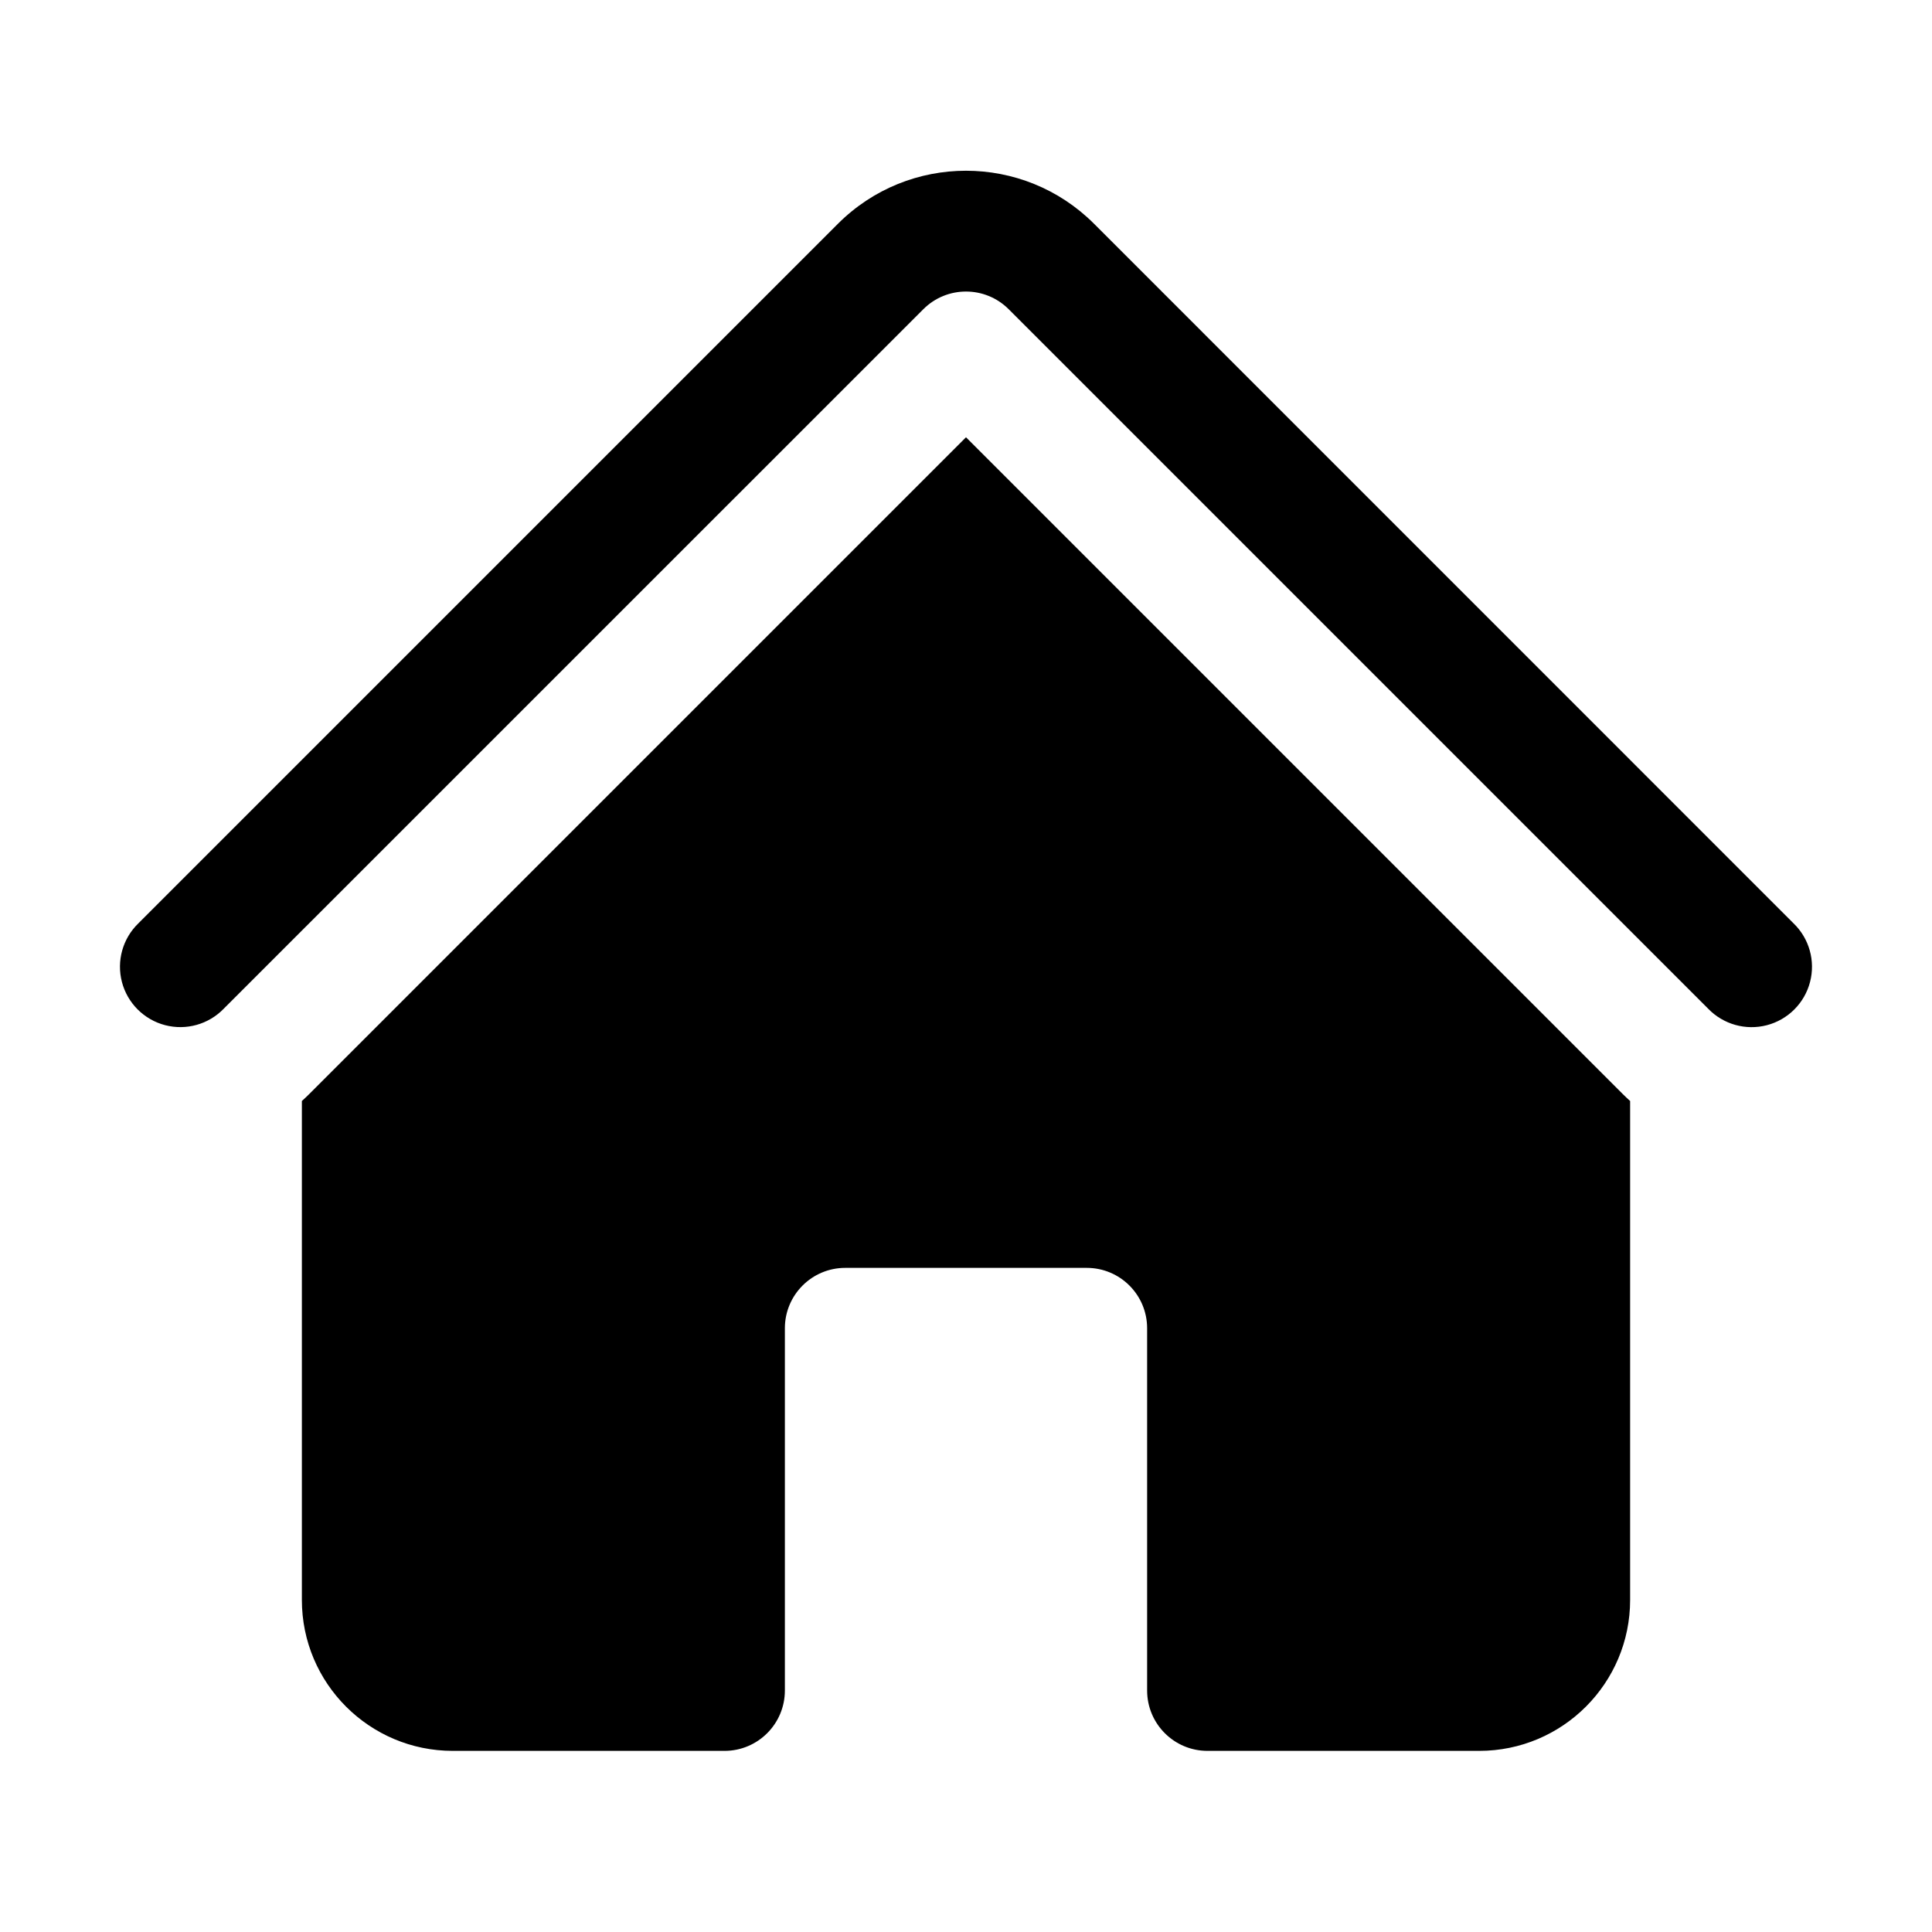
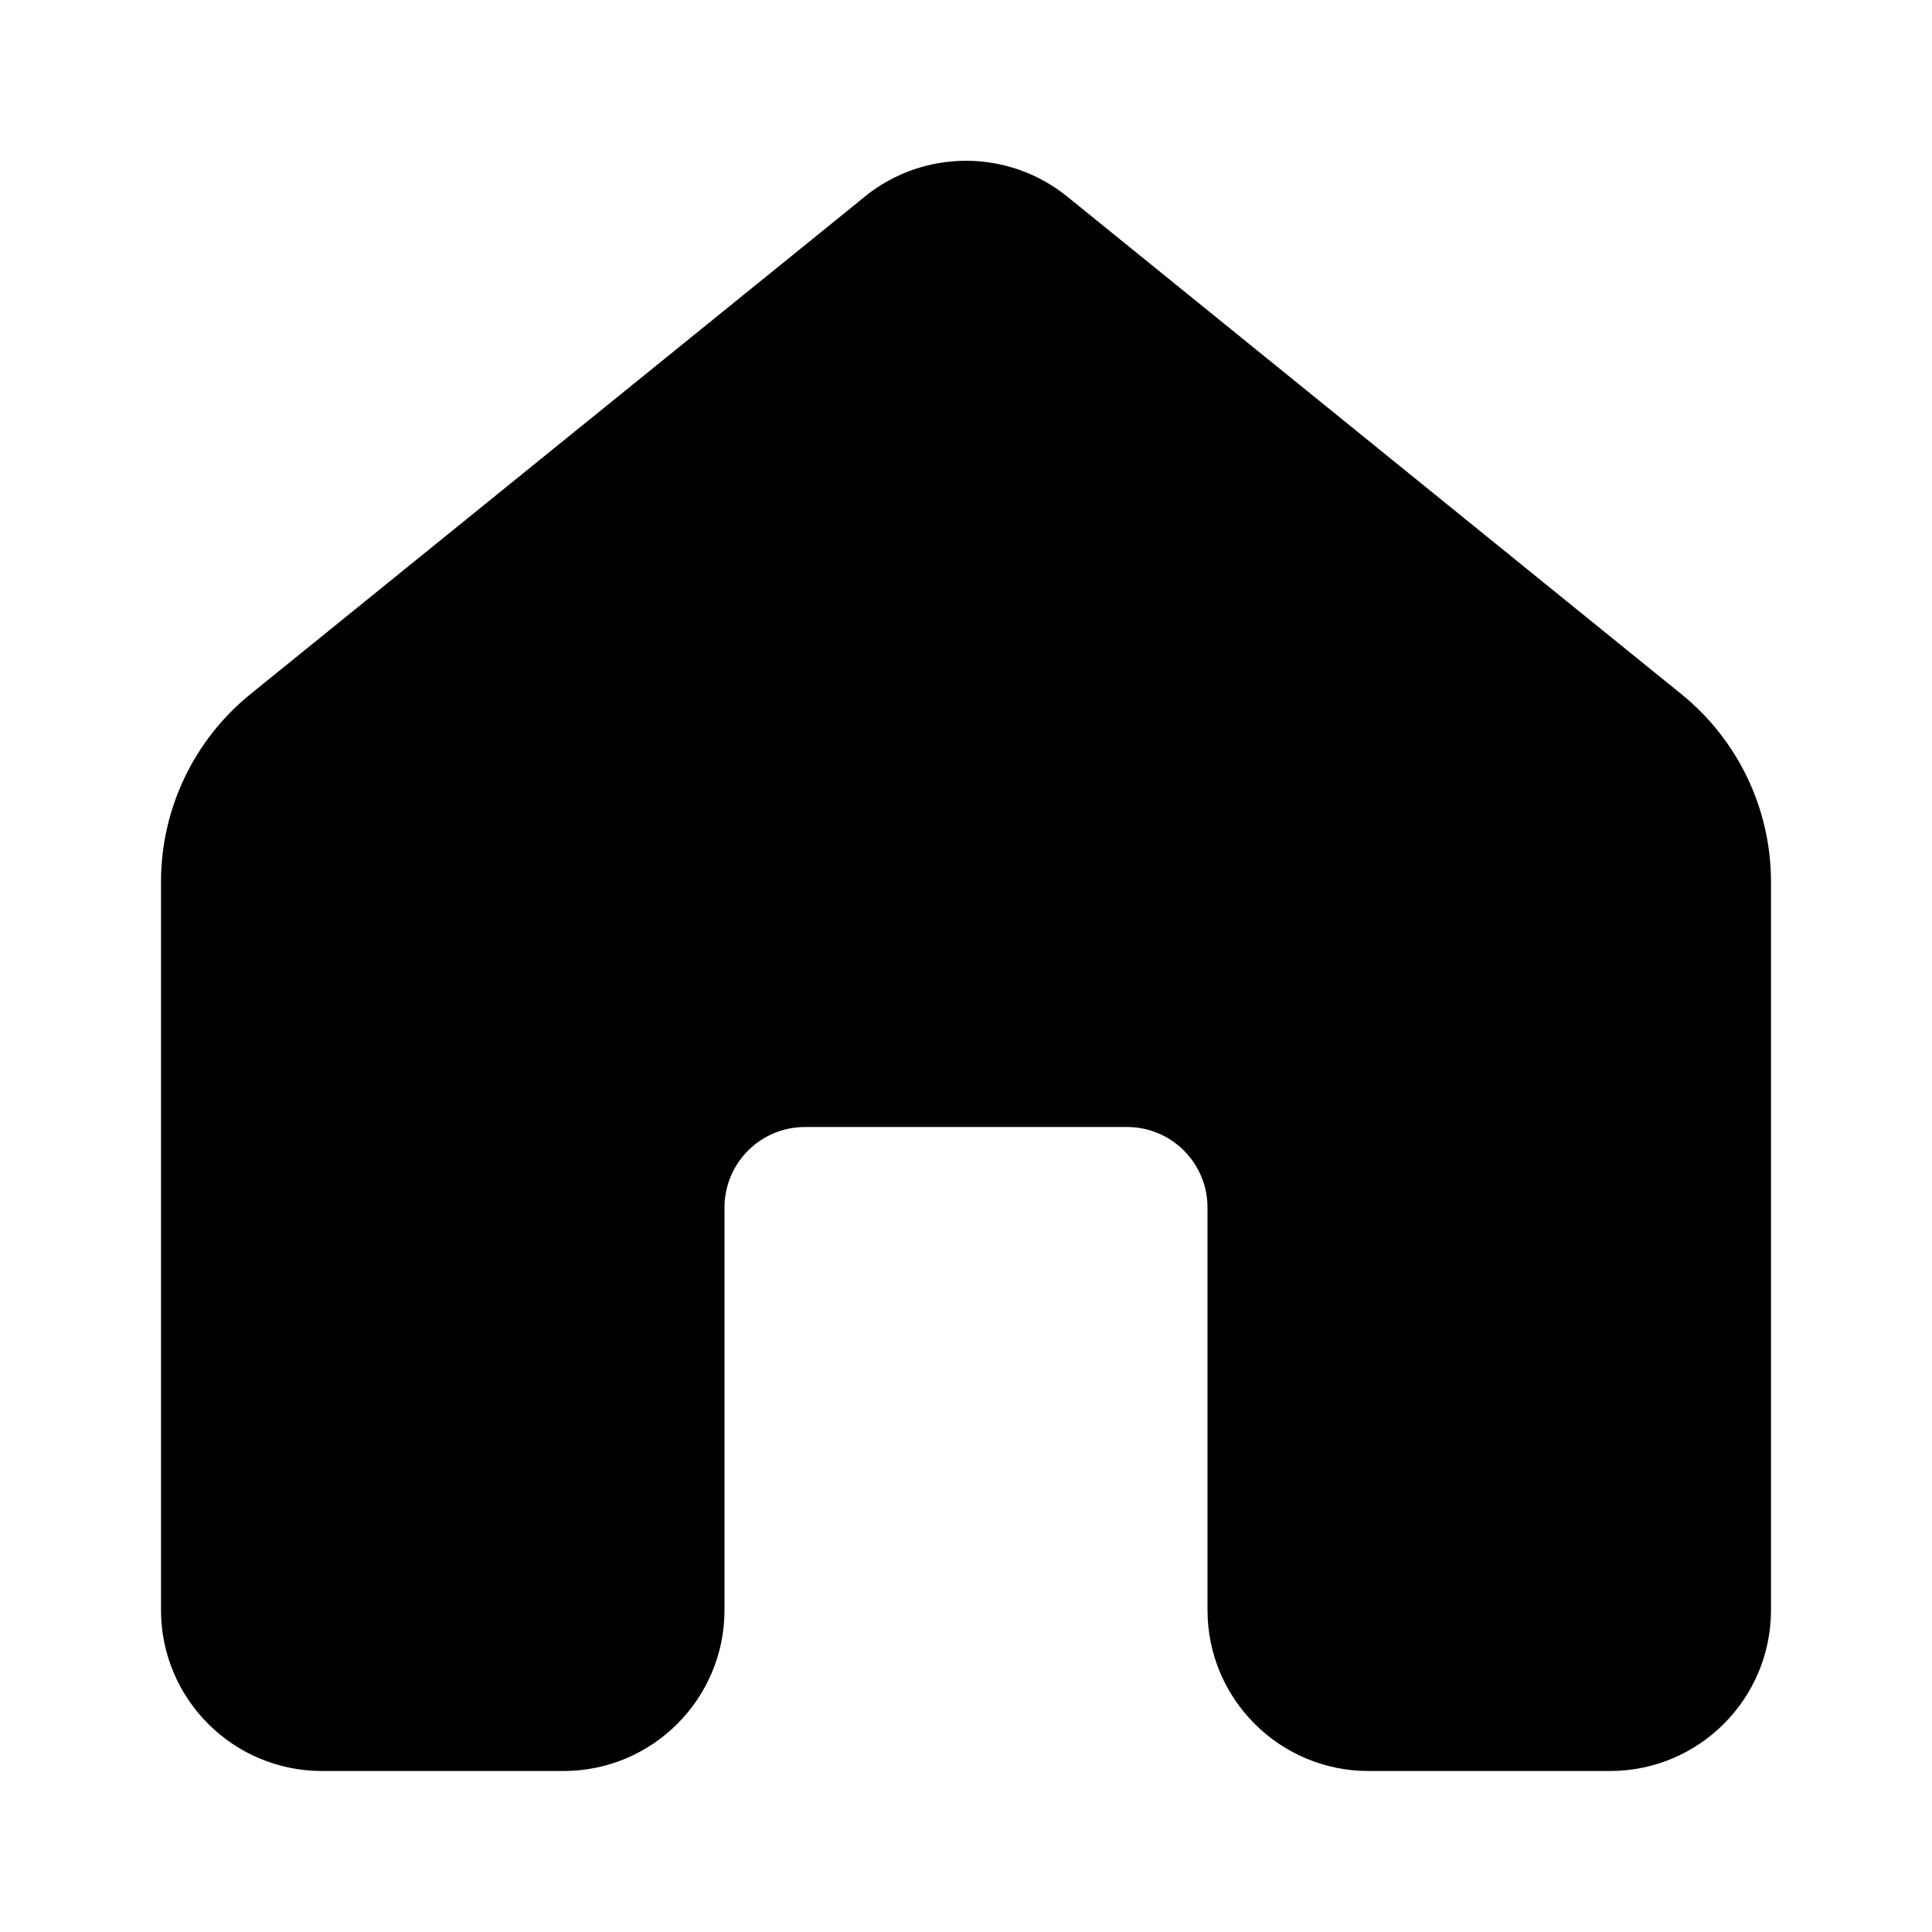
- <svg xmlns="http://www.w3.org/2000/svg" viewBox="0 0 24 24" fill="currentColor">
-   <path d="M11.47 3.841a.75.75 0 0 1 1.06 0l8.69 8.69a.75.75 0 1 0 1.06-1.061l-8.689-8.69a2.25 2.25 0 0 0-3.182 0l-8.69 8.69a.75.75 0 1 0 1.061 1.06l8.69-8.689Z" />
-   <path d="m12 5.432 8.159 8.159c.03.03.06.058.091.086v6.198c0 1.035-.84 1.875-1.875 1.875H15a.75.75 0 0 1-.75-.75v-4.5a.75.75 0 0 0-.75-.75h-3a.75.75 0 0 0-.75.75V21a.75.75 0 0 1-.75.75H5.625a1.875 1.875 0 0 1-1.875-1.875v-6.198a2.29 2.29 0 0 0 .091-.086L12 5.432Z" />
+ <svg xmlns="http://www.w3.org/2000/svg" width="200" height="200" viewBox="0 0 12 12">
+   <path fill="currentColor" d="M5.37 1.222a1 1 0 0 1 1.26 0l3.814 3.09A1.5 1.5 0 0 1 11 5.476V10a1 1 0 0 1-1 1H8.5a1 1 0 0 1-1-1V7.5A.5.5 0 0 0 7 7H5a.5.5 0 0 0-.5.5V10a1 1 0 0 1-1 1H2a1 1 0 0 1-1-1V5.477a1.5 1.5 0 0 1 .556-1.166l3.815-3.089Z" />
</svg>
